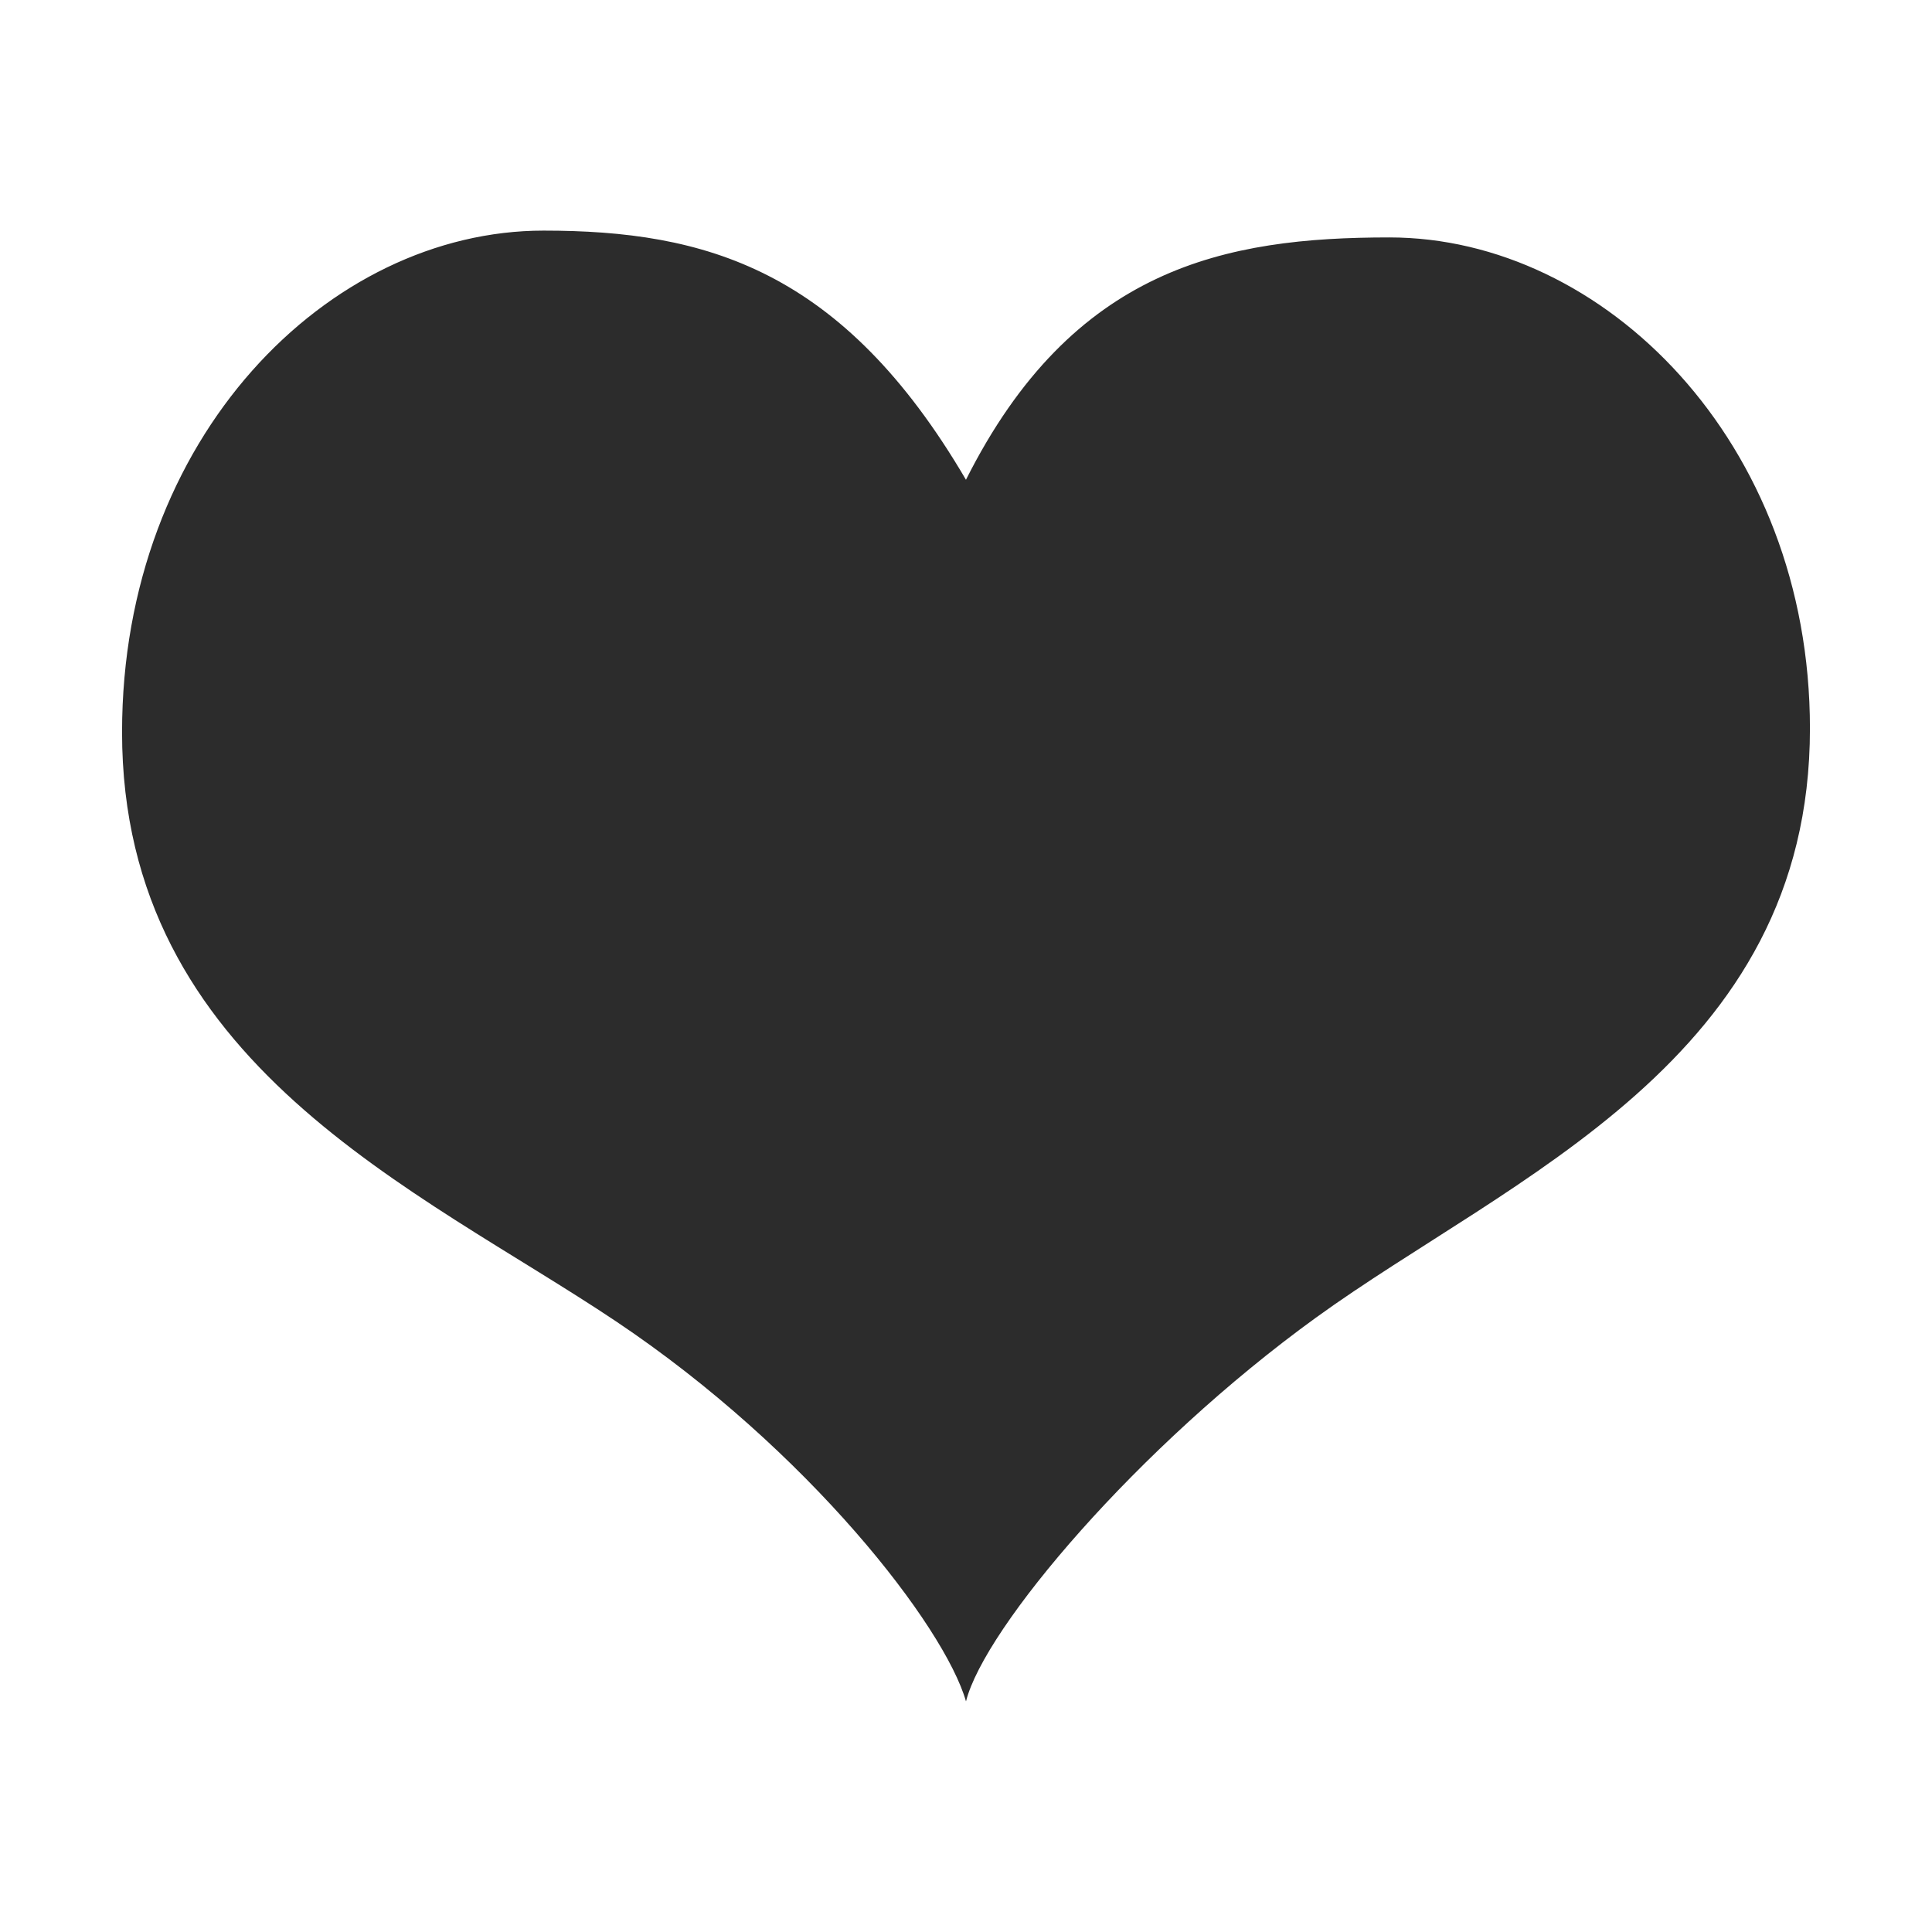
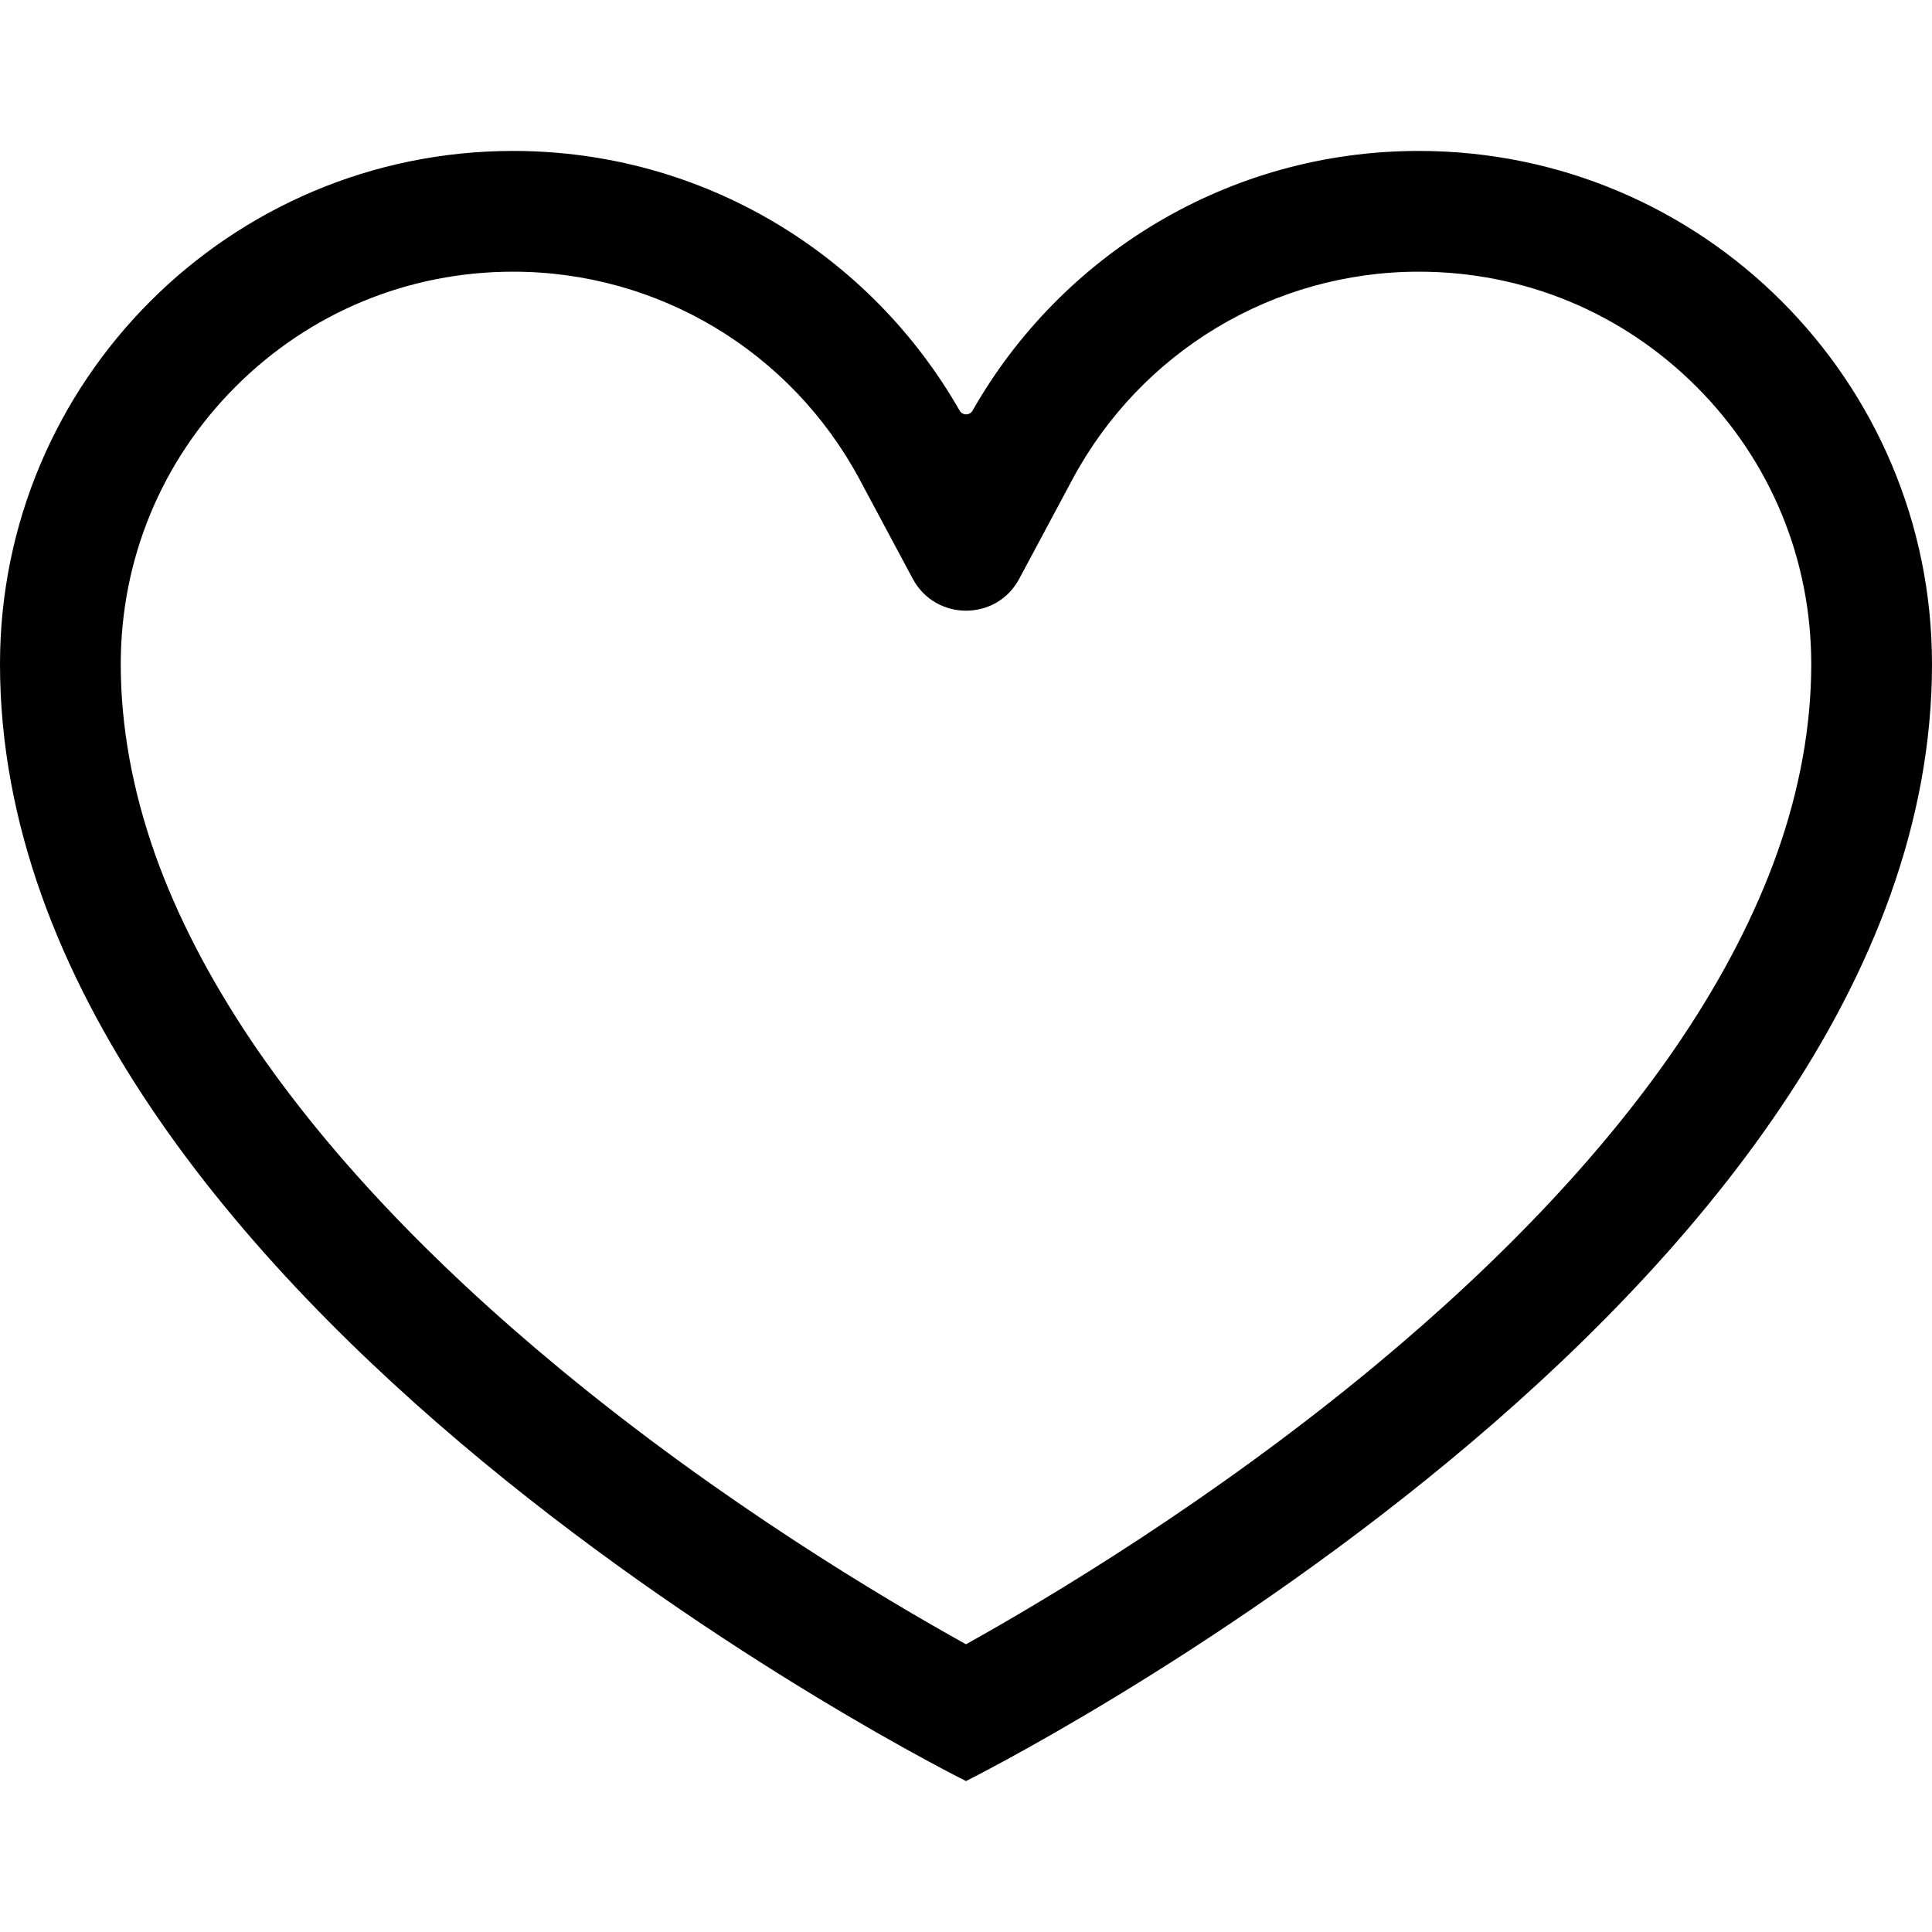
- <svg xmlns="http://www.w3.org/2000/svg" t="1778488274717" class="icon" viewBox="0 0 1024 1024" version="1.1" p-id="10706" width="200" height="200">
-   <path d="M288.105 122.229C174.047 122.21 64.691 231.687 64.691 388.095c0 176.07 156.747 241.891 261.855 312.283 101.962 68.266 174.057 161.602 185.453 201.393 9.743-38.936 91.03-135.019 185.448-203.373 103.196-74.727 261.861-136.19 261.861-312.262 0-152.117-109.34-260.294-222.908-260.294-86.792 0-167.781 15.754-224.419 128.441-65.593-111.977-138.495-132.042-223.876-132.054" fill="#2c2c2c" p-id="10707" />
+ <svg xmlns="http://www.w3.org/2000/svg" t="1778566333456" class="icon" viewBox="0 0 1024 1024" version="1.1" p-id="1680" width="200" height="200">
+   <path d="M752 144c55.6 0 107.8 21.6 147.1 60.9S960 296.4 960 352c0 32.7-6.1 66.4-18.1 100.2-11.4 32-28.3 64.9-50.3 97.8-38.7 57.8-93.4 116.2-162.5 173.6C643 795.1 555.6 847.2 512 871.5c-43.2-24-129.4-75.1-215.2-146-69.6-57.5-124.6-116-163.7-174-22.2-33.1-39.3-66.1-50.8-98.4C70.2 418.9 64 385 64 352c0-55.6 21.6-107.8 60.9-147.1S216.4 144 272 144c76.9 0 147.2 42.2 183.6 110.1l28.2 52.7c12.1 22.5 44.4 22.5 56.4 0l28.2-52.7C604.8 186.2 675.1 144 752 144z m0-64c-101.3 0-189.7 55.4-236.5 137.6-1.5 2.7-5.4 2.7-6.9 0C461.7 135.4 373.3 80 272 80 121.8 80 0 201.8 0 352c0 338 512 592 512 592s512-255 512-592c0-150.2-121.8-272-272-272z" p-id="1681" fill="#000000" />
</svg>
